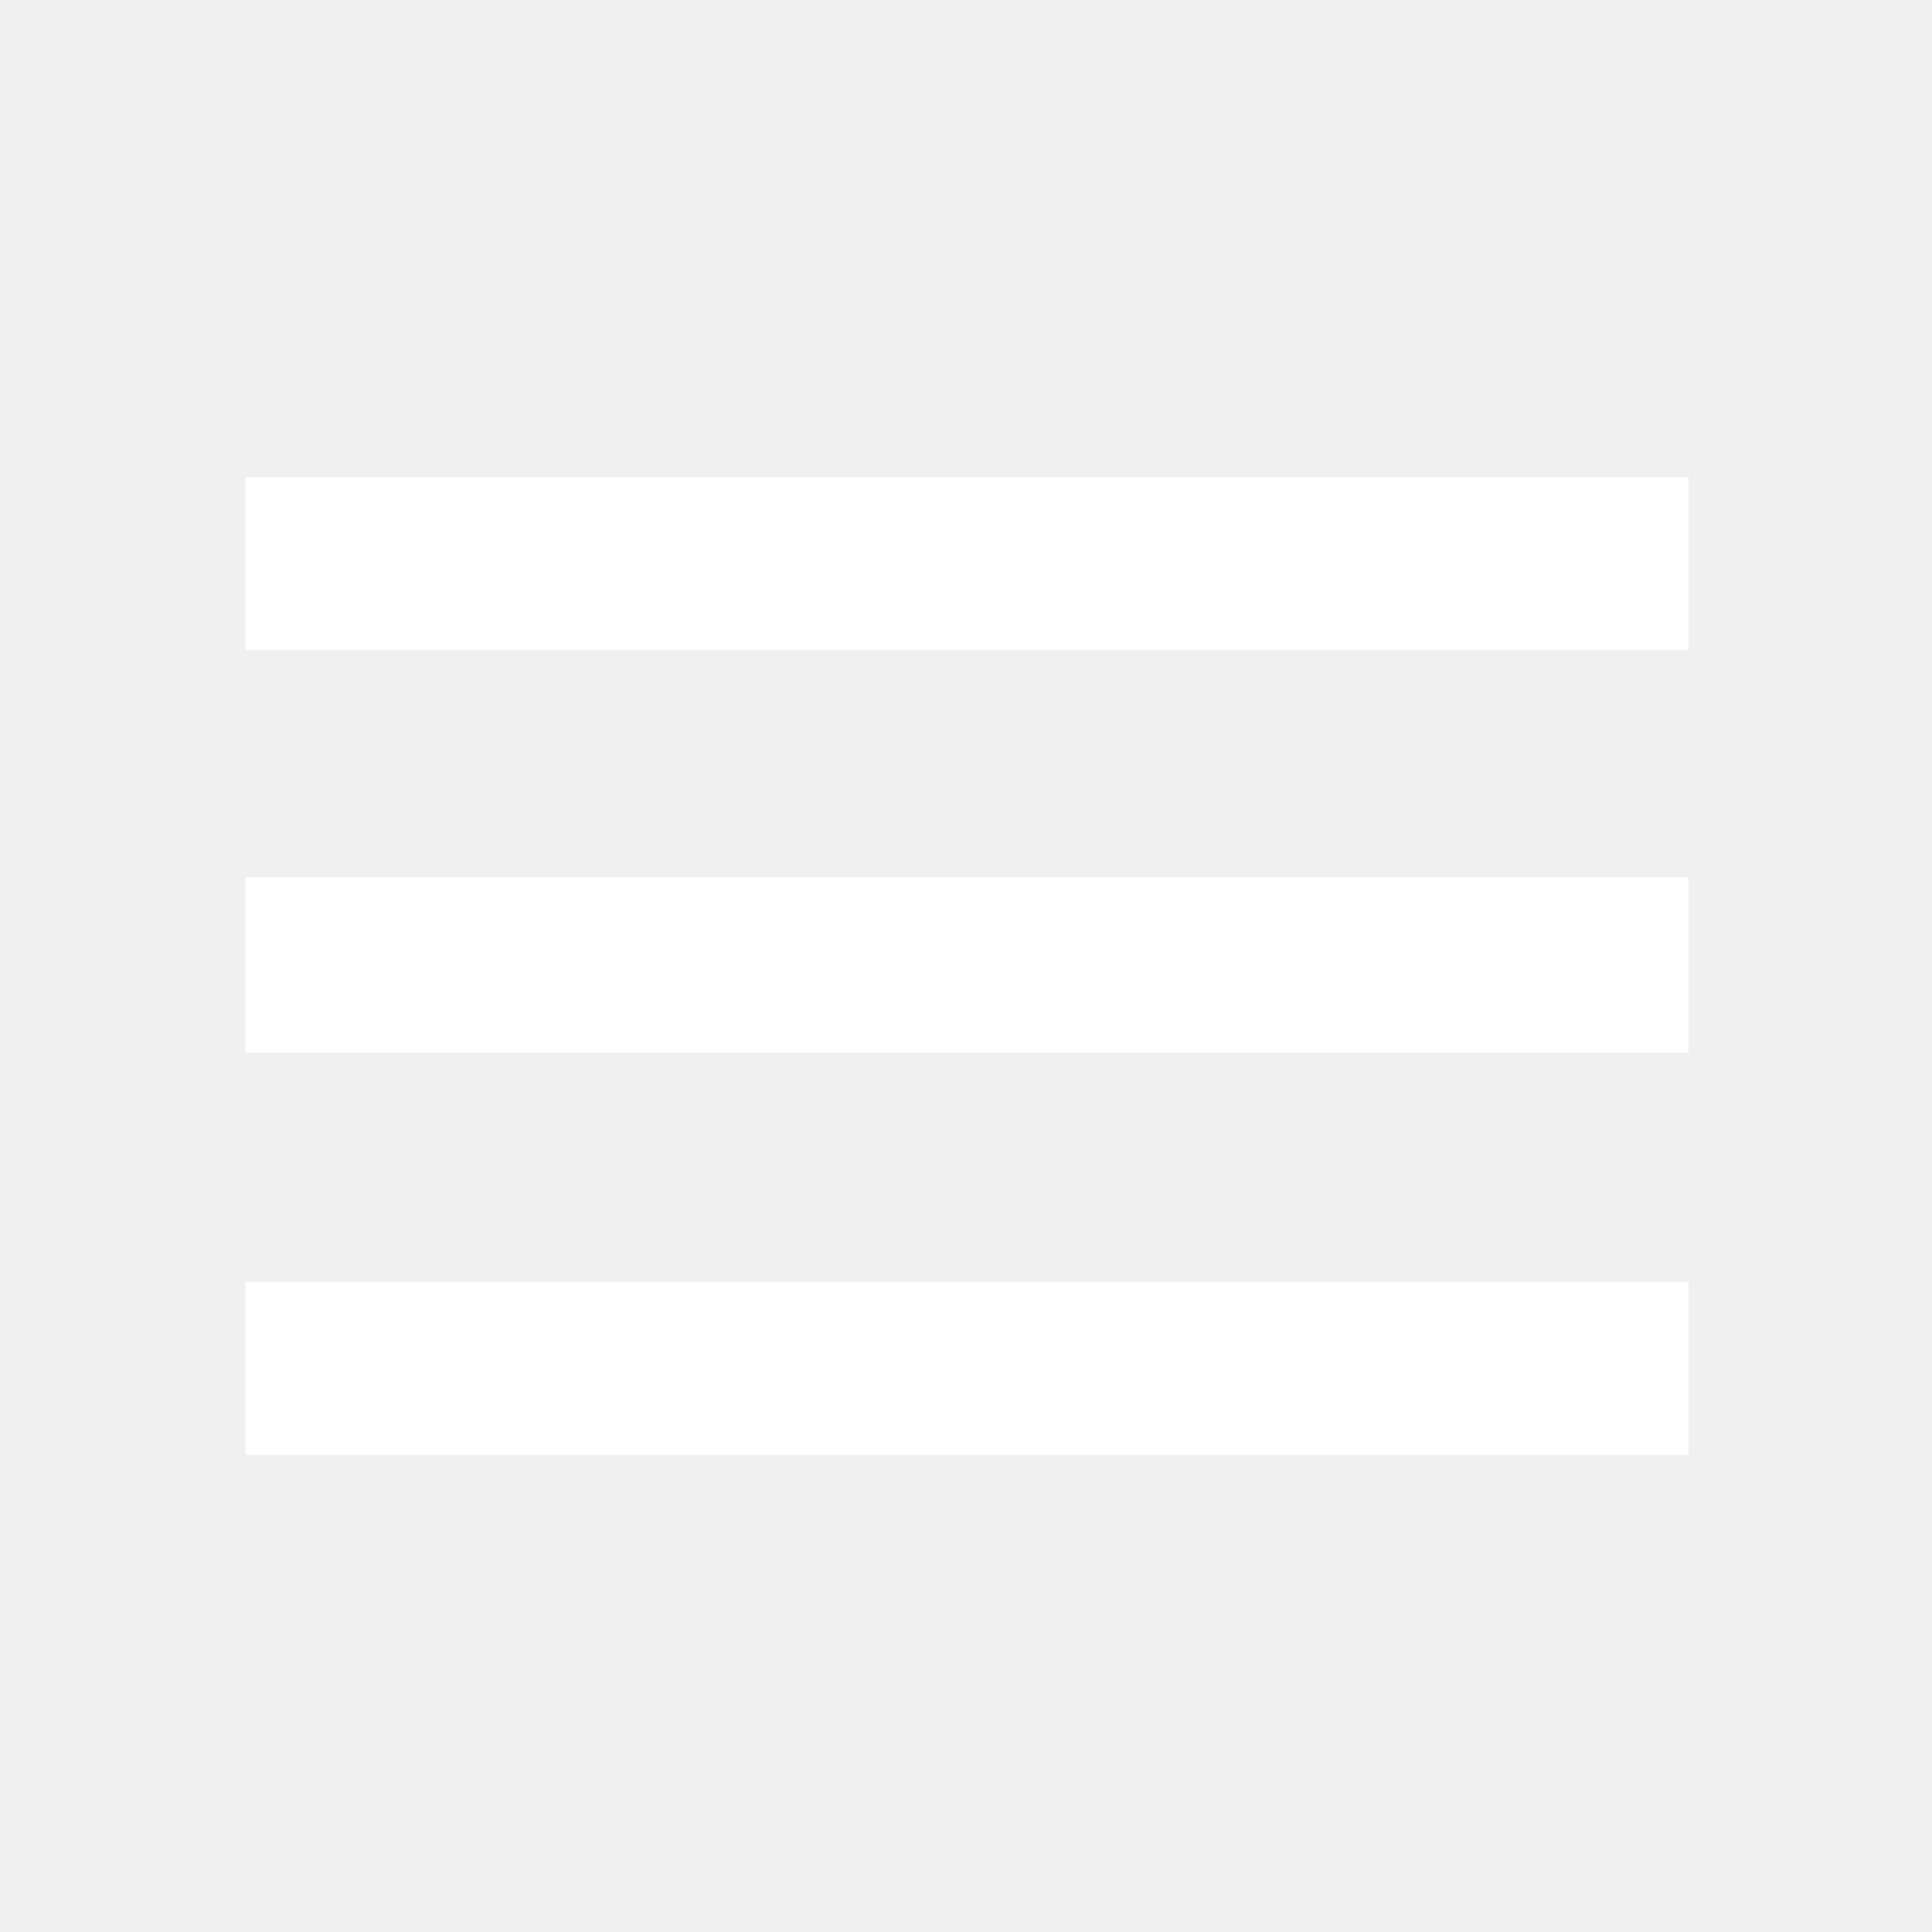
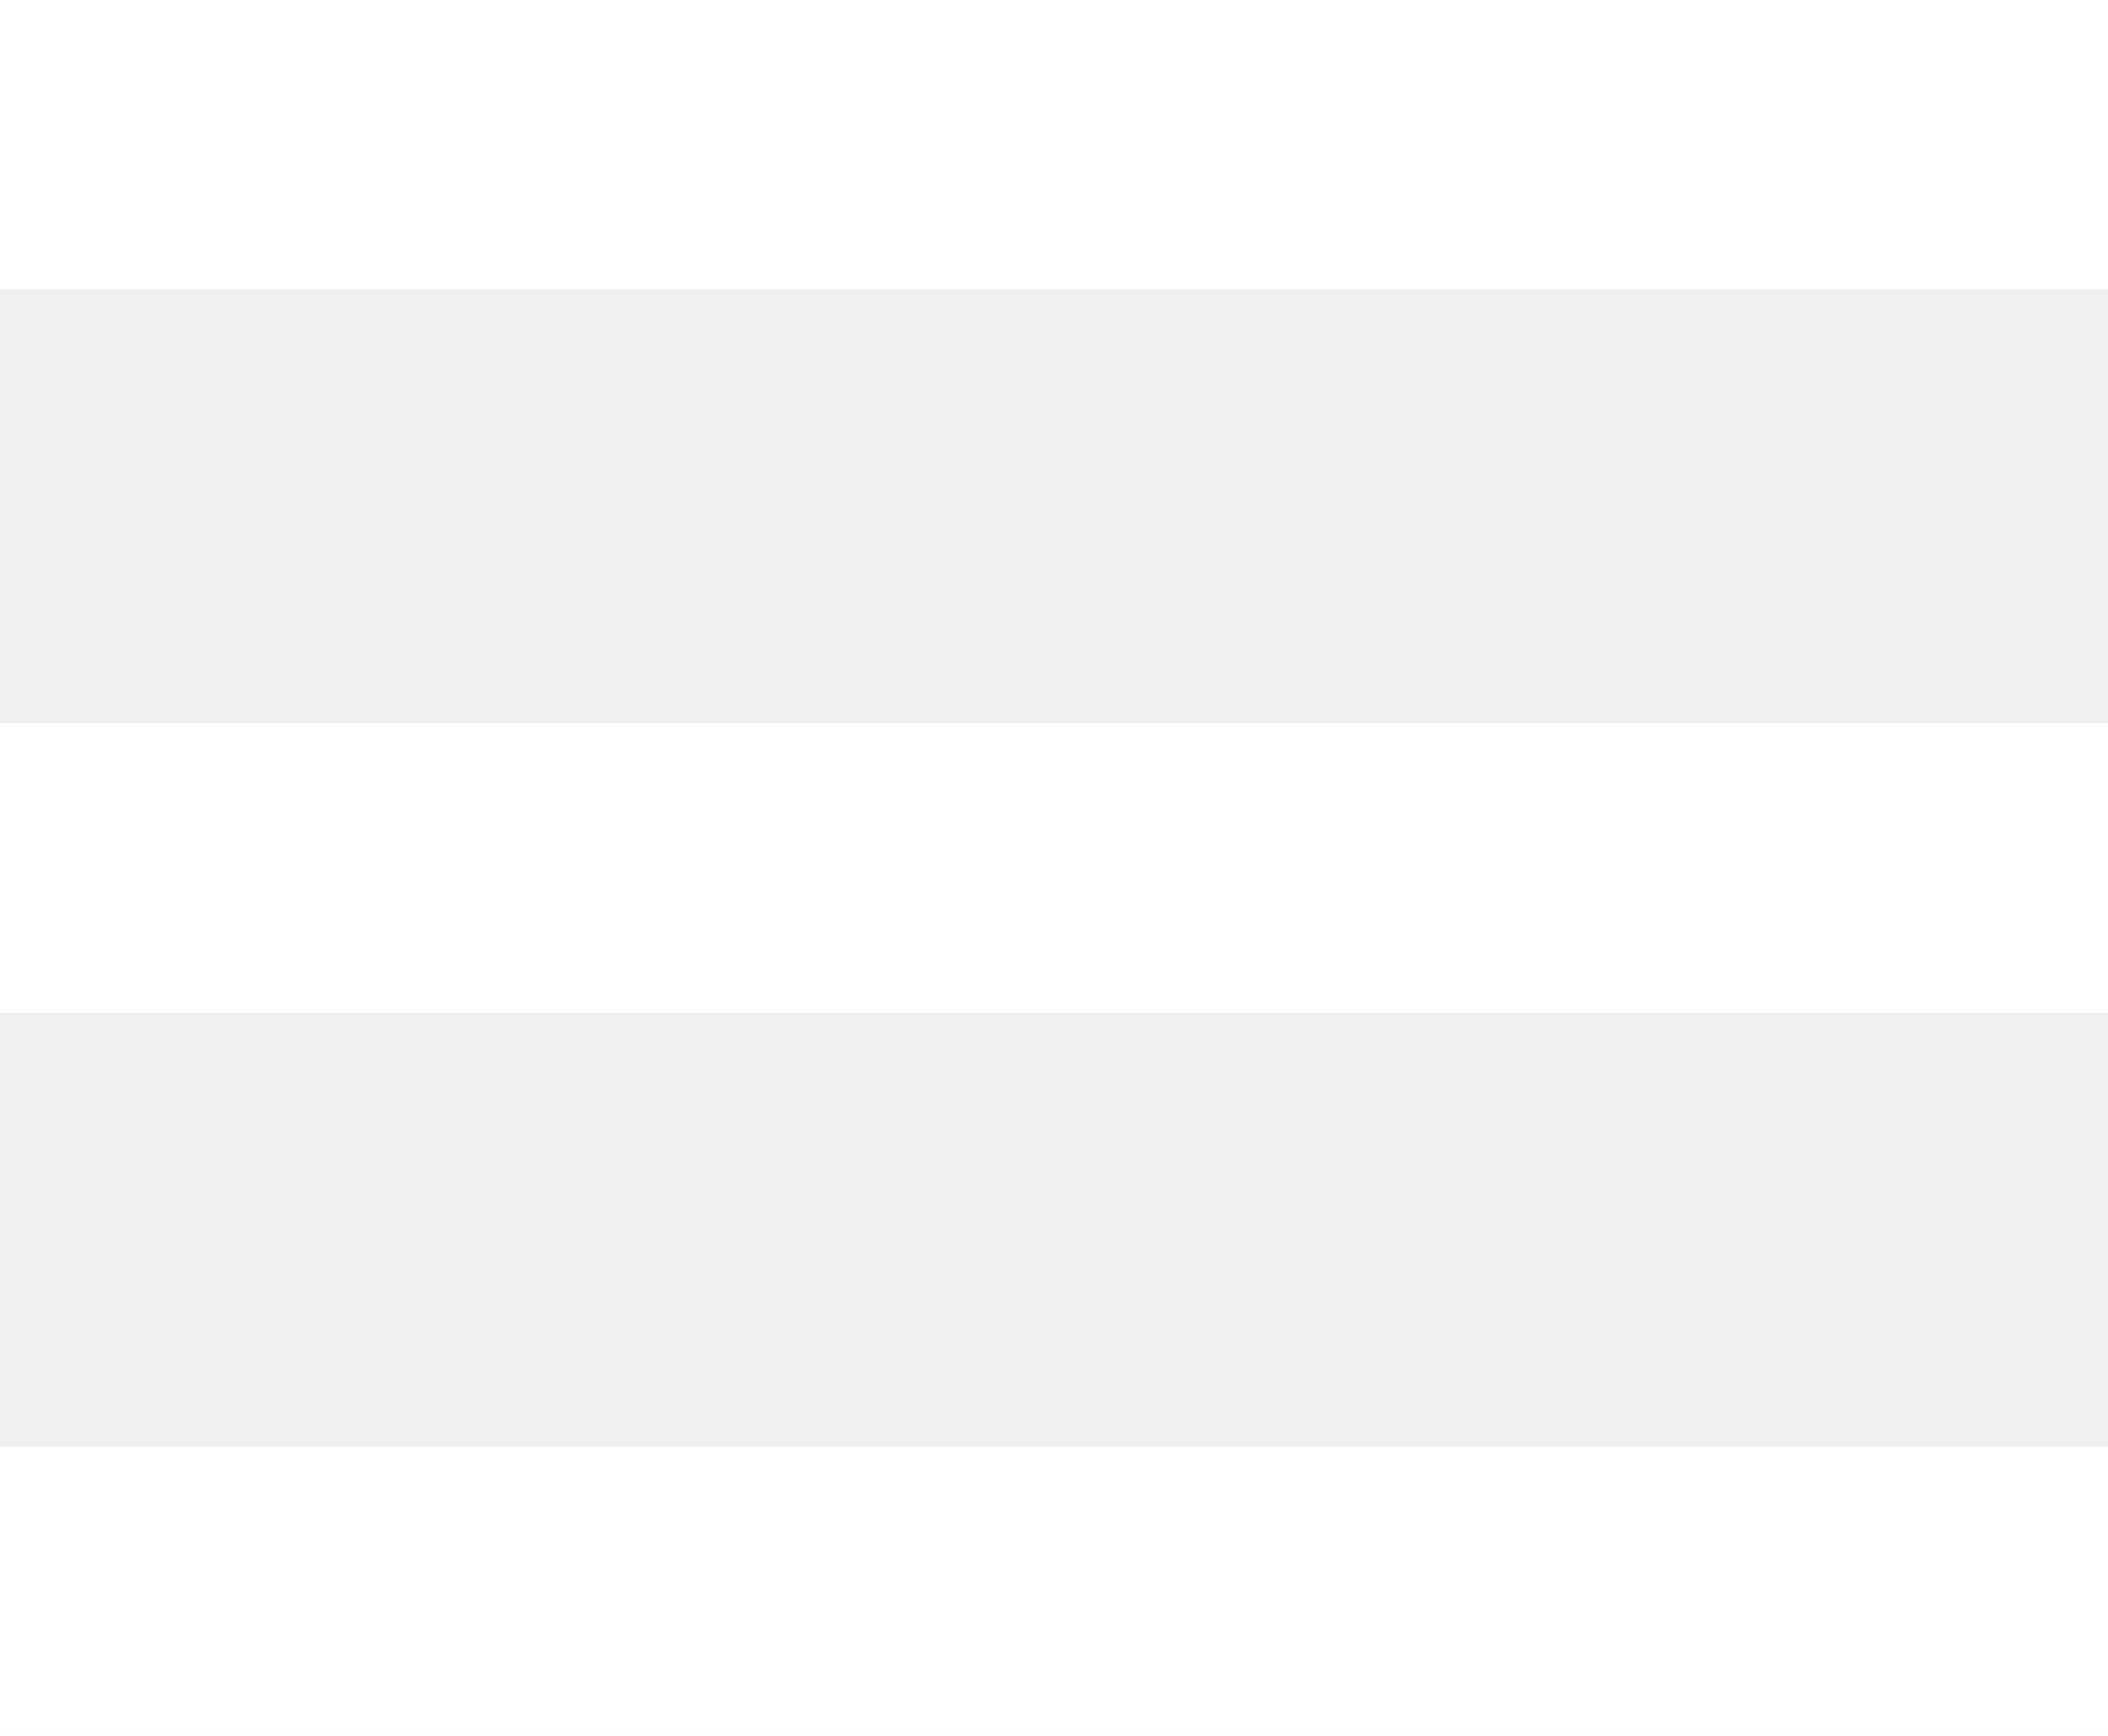
- <svg xmlns="http://www.w3.org/2000/svg" width="24" height="24" viewBox="0 0 24 24" fill="none">
-   <mask id="mask0_130_69" style="mask-type:alpha" maskUnits="userSpaceOnUse" x="0" y="0" width="24" height="24">
-     <rect width="24" height="24" fill="#D9D9D9" />
-   </mask>
-   <g mask="url(#mask0_130_69)">
-     <path d="M3.05 18.075V15.925H20.975V18.075H3.05ZM3.05 13.075V10.9H20.975V13.075H3.05ZM3.05 8.075V5.925H20.975V8.075H3.05Z" fill="white" />
-   </g>
+ <svg xmlns="http://www.w3.org/2000/svg" width="17" height="14" viewBox="0 0 17 14" fill="none">
+   <path d="M0 14V11.667H17V14H0ZM0 8.167V5.833H17V8.167H0ZM0 2.333V0H17V2.333H0Z" fill="white" />
</svg>
